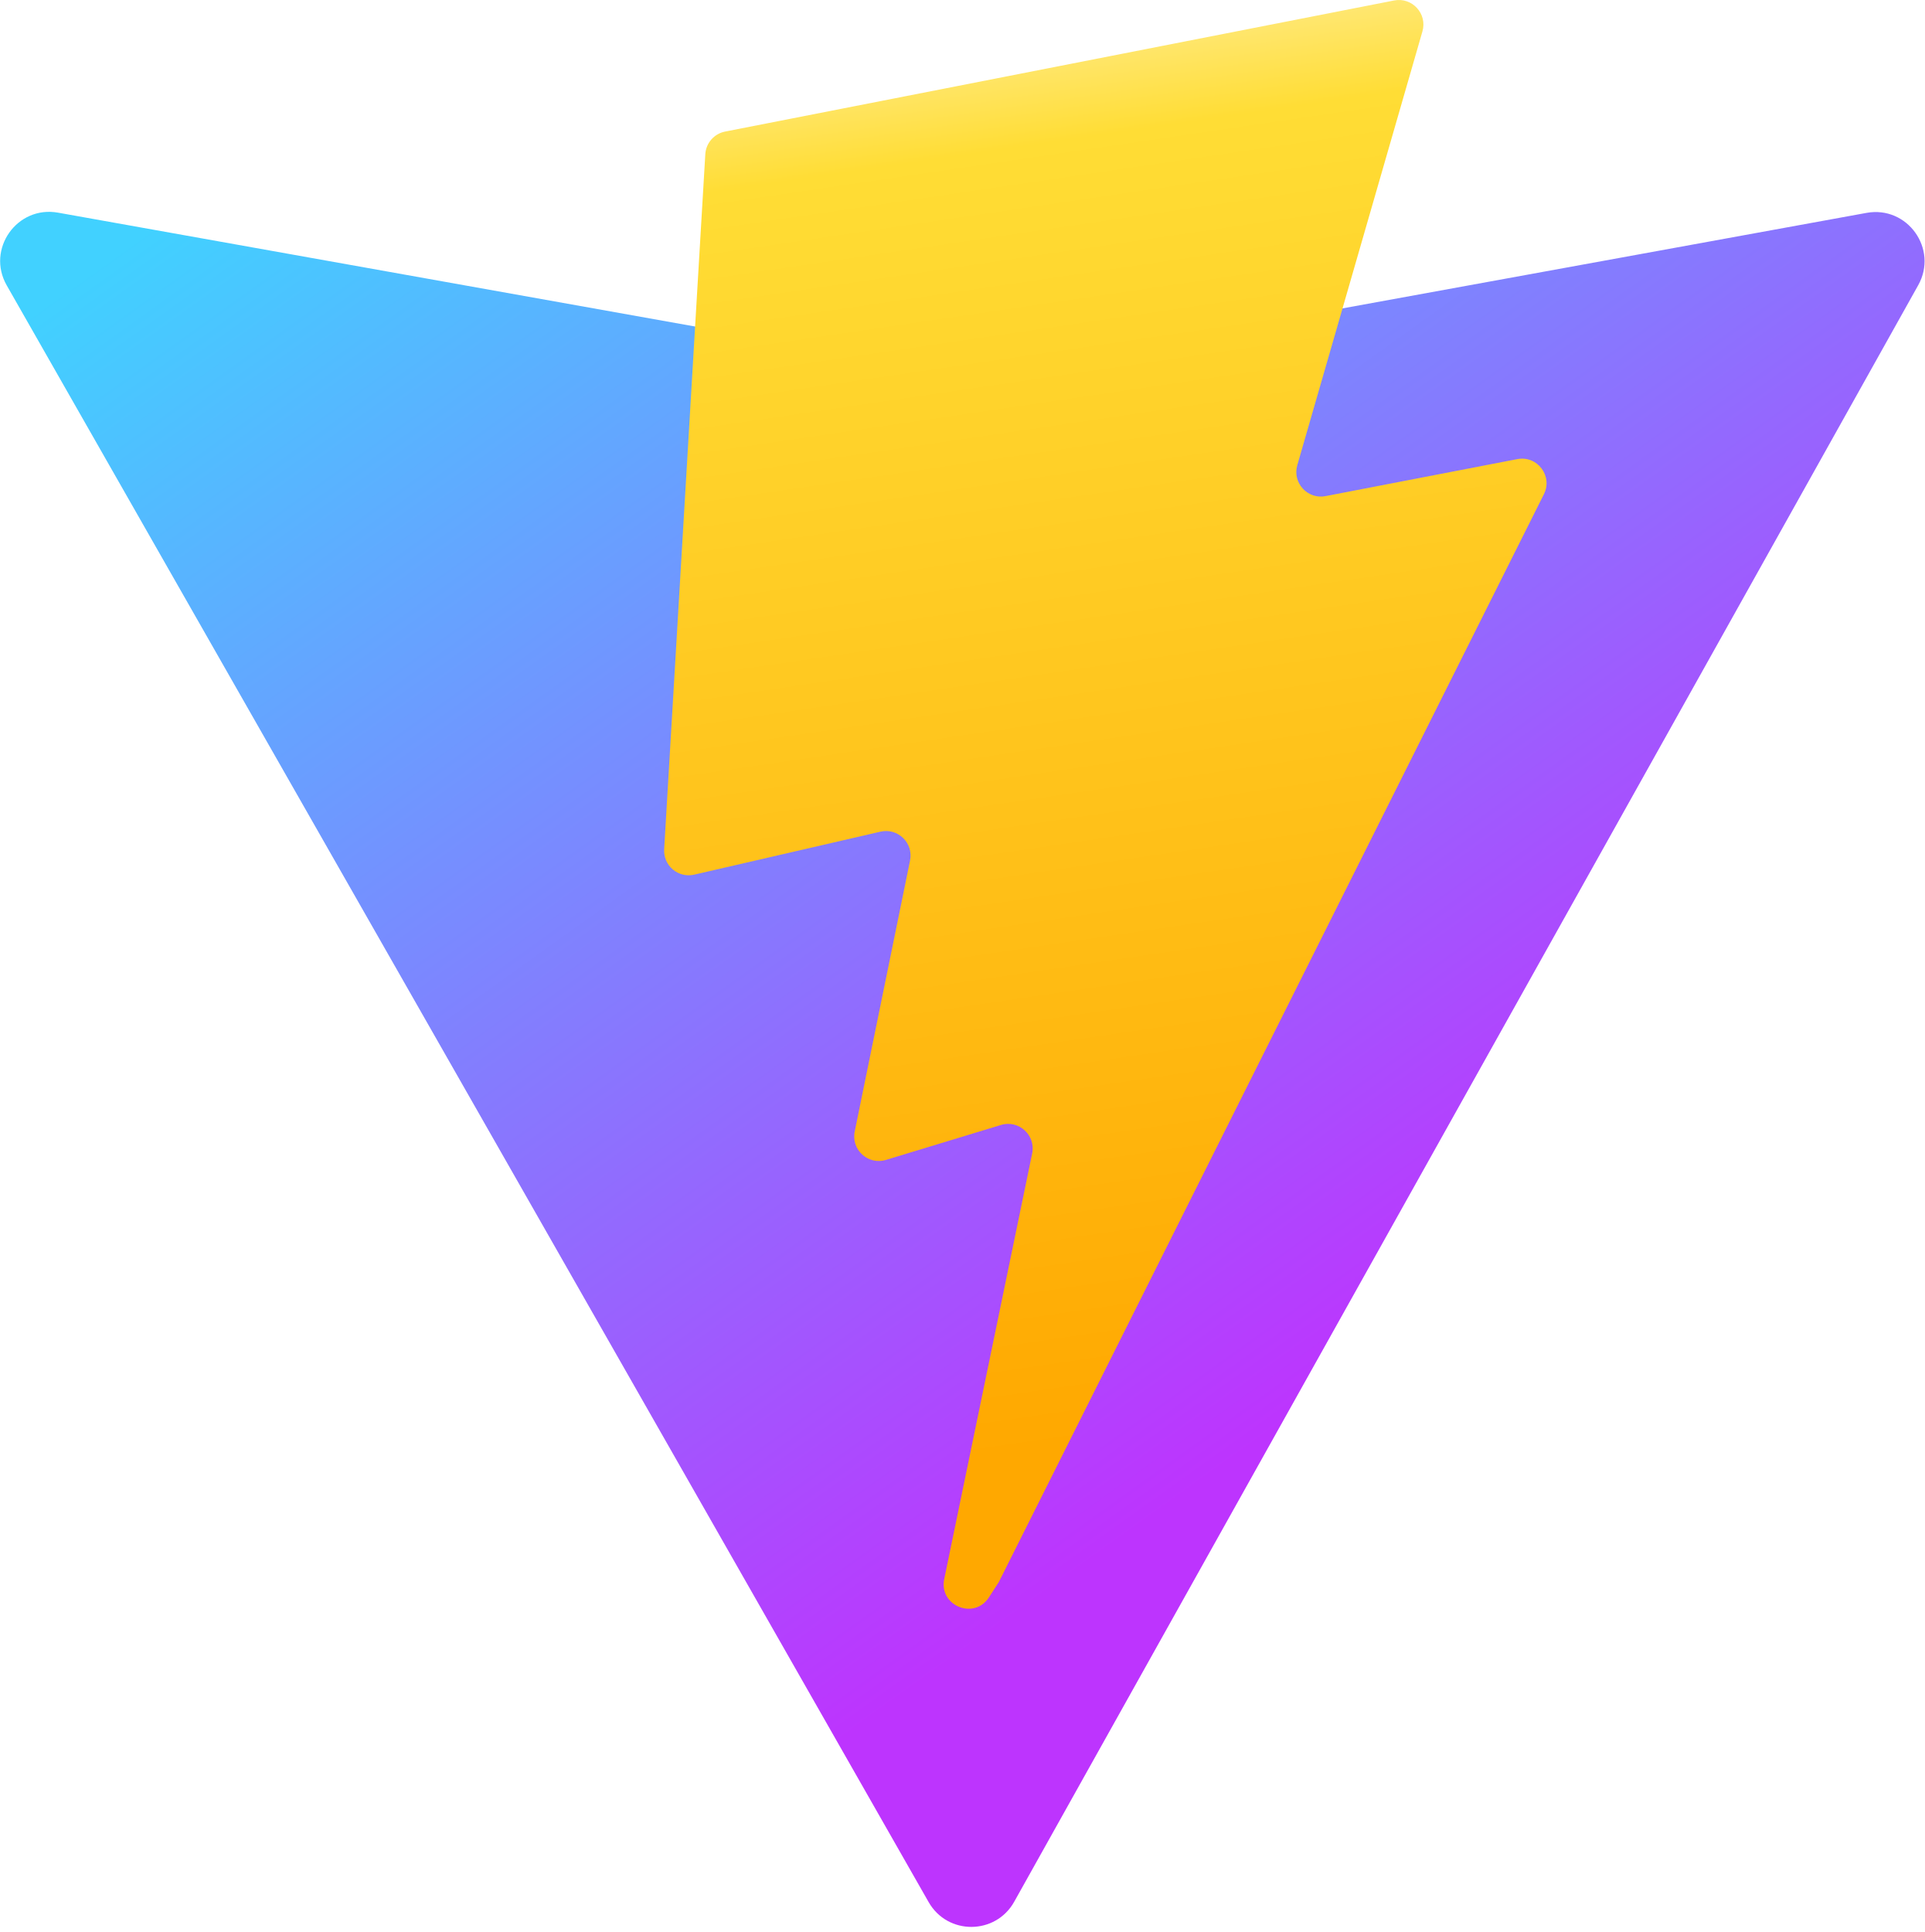
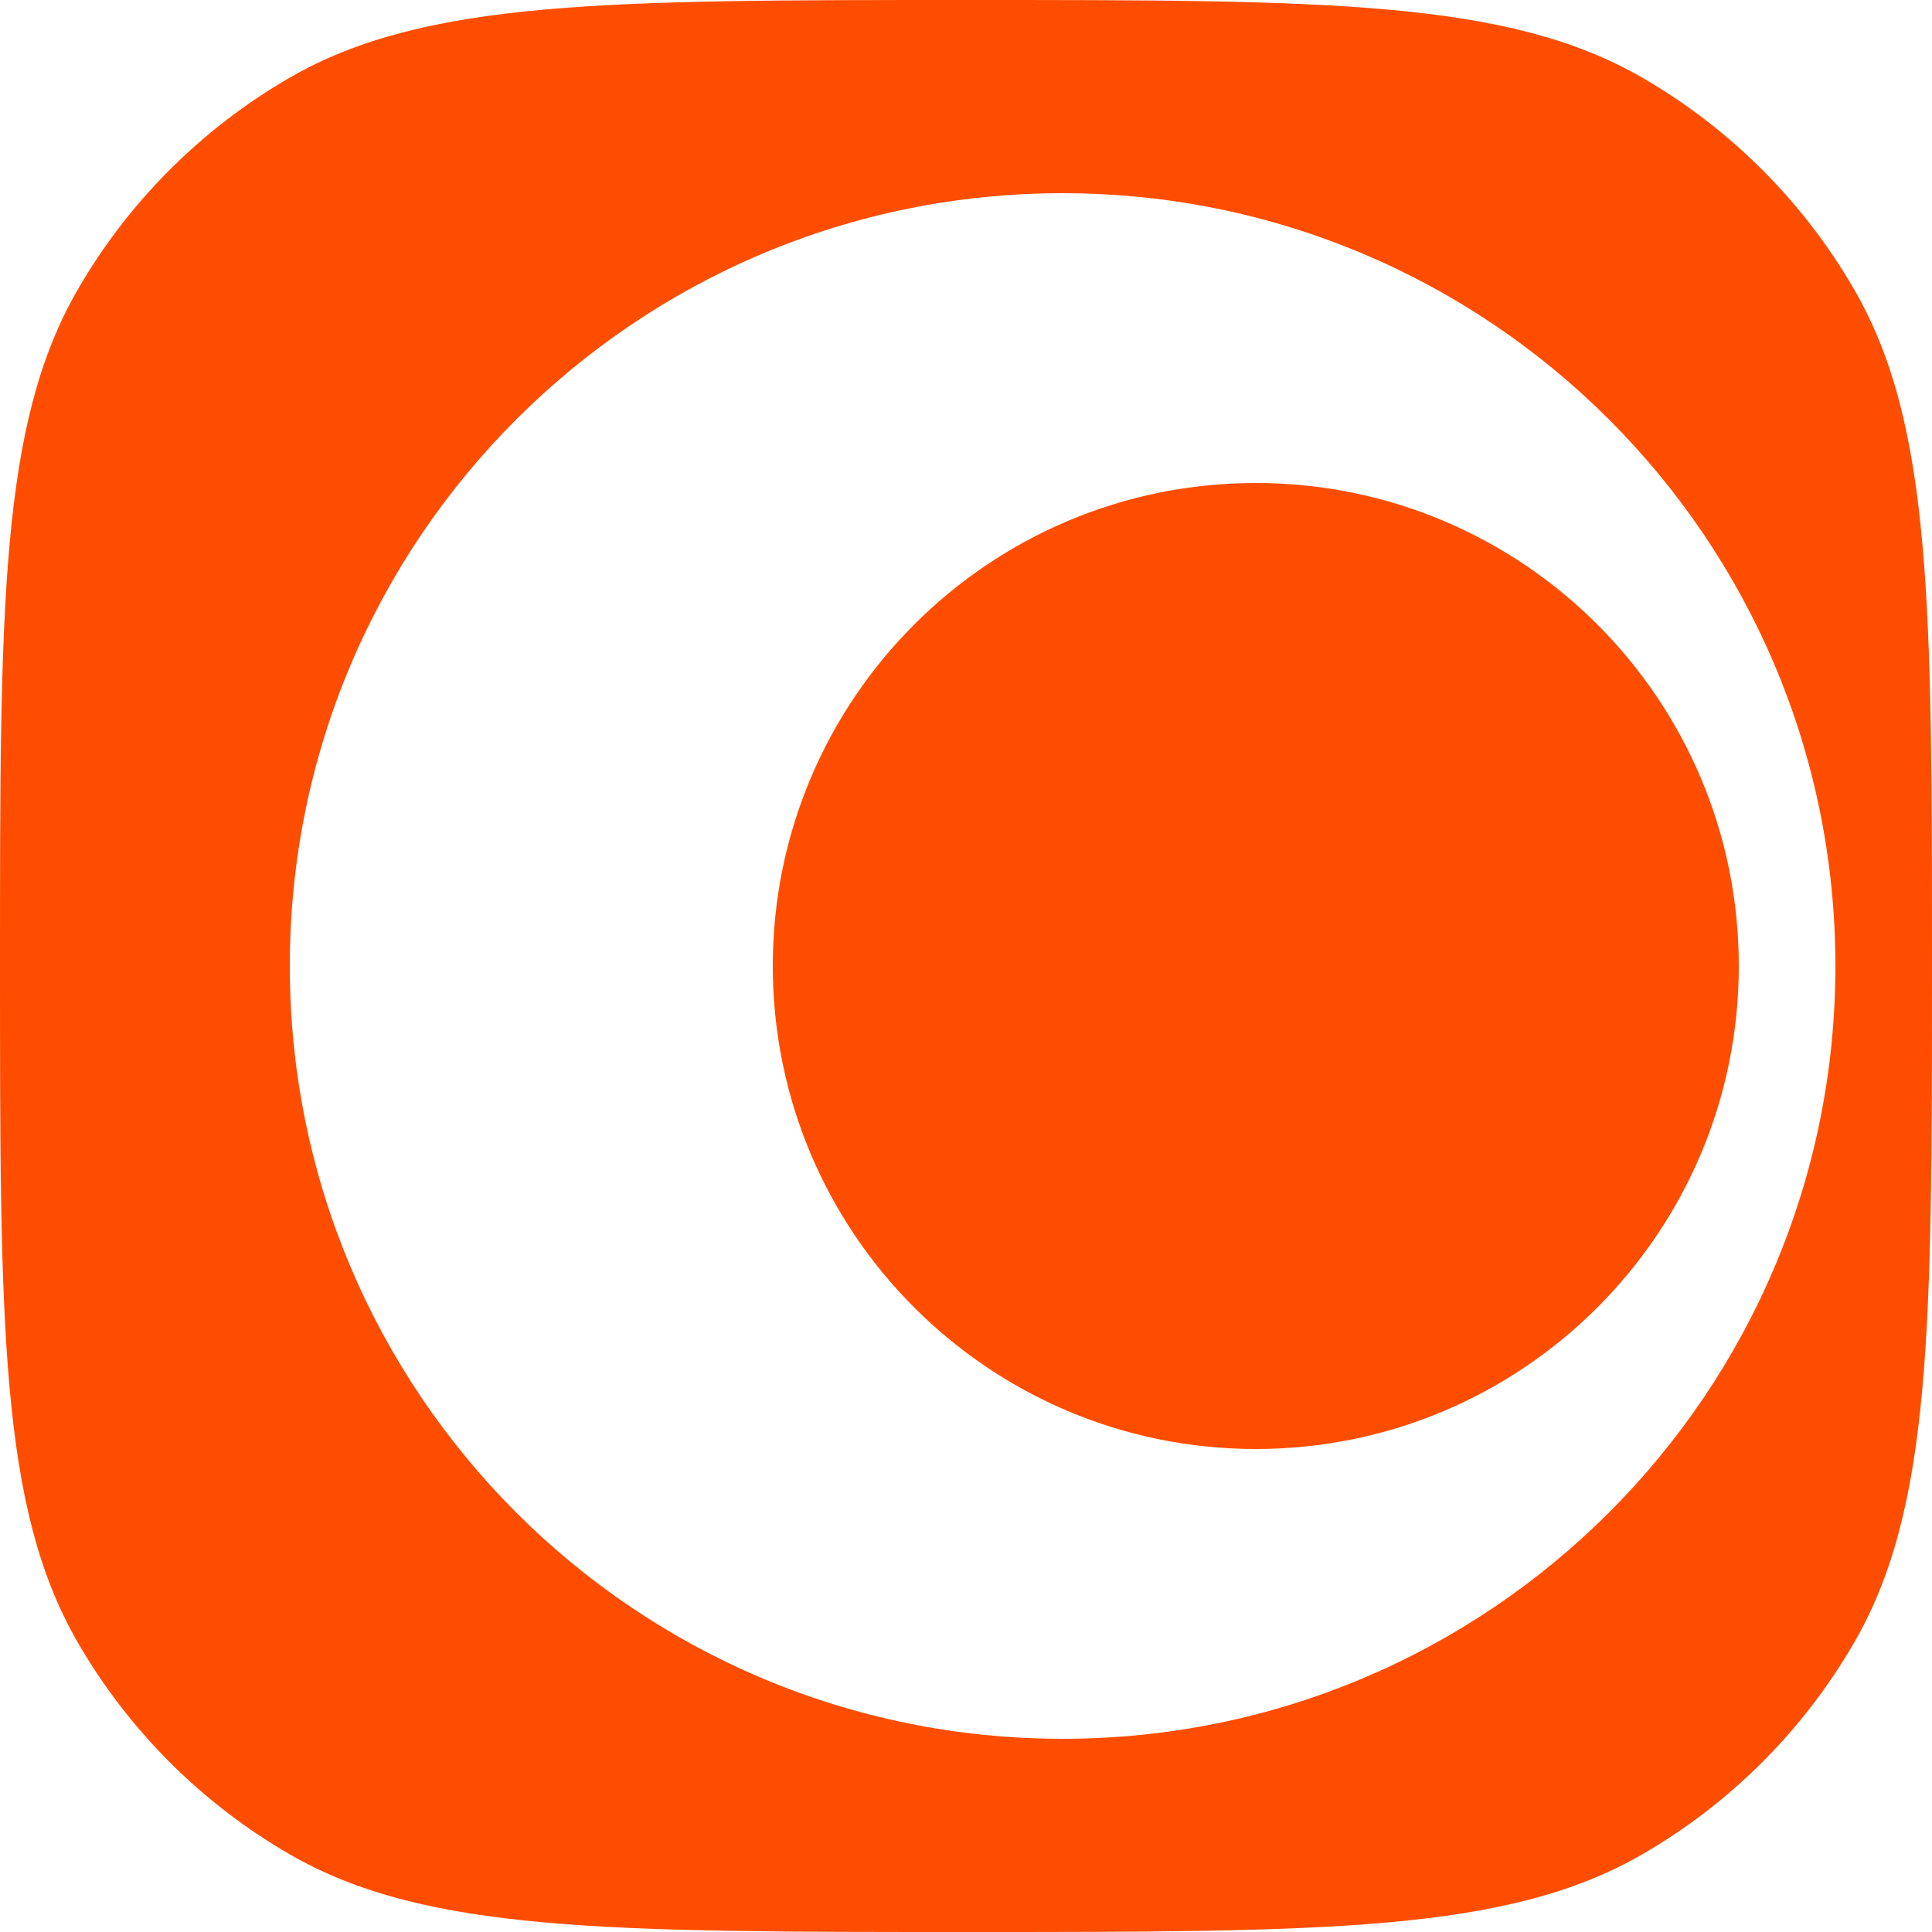
- <svg xmlns="http://www.w3.org/2000/svg" aria-hidden="true" role="img" class="iconify iconify--logos" width="31.88" height="32" preserveAspectRatio="xMidYMid meet" viewBox="0 0 256 257">
-   <defs>
-     <linearGradient id="IconifyId1813088fe1fbc01fb466" x1="-.828%" x2="57.636%" y1="7.652%" y2="78.411%">
-       <stop offset="0%" stop-color="#41D1FF" />
-       <stop offset="100%" stop-color="#BD34FE" />
-     </linearGradient>
-     <linearGradient id="IconifyId1813088fe1fbc01fb467" x1="43.376%" x2="50.316%" y1="2.242%" y2="89.03%">
-       <stop offset="0%" stop-color="#FFEA83" />
-       <stop offset="8.333%" stop-color="#FFDD35" />
-       <stop offset="100%" stop-color="#FFA800" />
-     </linearGradient>
-   </defs>
-   <path fill="url(#IconifyId1813088fe1fbc01fb466)" d="M255.153 37.938L134.897 252.976c-2.483 4.44-8.862 4.466-11.382.048L.875 37.958c-2.746-4.814 1.371-10.646 6.827-9.67l120.385 21.517a6.537 6.537 0 0 0 2.322-.004l117.867-21.483c5.438-.991 9.574 4.796 6.877 9.62Z" />
-   <path fill="url(#IconifyId1813088fe1fbc01fb467)" d="M185.432.063L96.44 17.501a3.268 3.268 0 0 0-2.634 3.014l-5.474 92.456a3.268 3.268 0 0 0 3.997 3.378l24.777-5.718c2.318-.535 4.413 1.507 3.936 3.838l-7.361 36.047c-.495 2.426 1.782 4.5 4.151 3.78l15.304-4.649c2.372-.72 4.652 1.36 4.15 3.788l-11.698 56.621c-.732 3.542 3.979 5.473 5.943 2.437l1.313-2.028l72.516-144.72c1.215-2.423-.88-5.186-3.54-4.672l-25.505 4.922c-2.396.462-4.435-1.77-3.759-4.114l16.646-57.705c.677-2.35-1.37-4.583-3.769-4.113Z" />
+ <svg xmlns="http://www.w3.org/2000/svg" width="40" height="40" viewBox="0 0 40 40" fill="none">
+   <path fill-rule="evenodd" clip-rule="evenodd" d="M20 0C27.477 0 31.215 -0 34 1.607C35.824 2.661 37.339 4.176 38.393 6C40 8.785 40 12.523 40 20C40 27.477 40 31.215 38.393 34C37.339 35.824 35.824 37.339 34 38.393C31.215 40 27.477 40 20 40C12.523 40 8.785 40 6 38.393C4.176 37.339 2.661 35.824 1.607 34C-0 31.215 0 27.477 0 20C0 12.523 -0 8.785 1.607 6C2.661 4.176 4.176 2.661 6 1.607C8.785 -0 12.523 0 20 0ZM22 4C13.163 4 6 11.163 6 20C6 28.837 13.163 36 22 36C30.837 36 38 28.837 38 20C38 11.163 30.837 4 22 4Z" fill="#FF4D00" />
+   <path d="M36 20C36 25.523 31.523 30 26 30C20.477 30 16 25.523 16 20C16 14.477 20.477 10 26 10C31.523 10 36 14.477 36 20Z" fill="#FF4D00" />
</svg>
